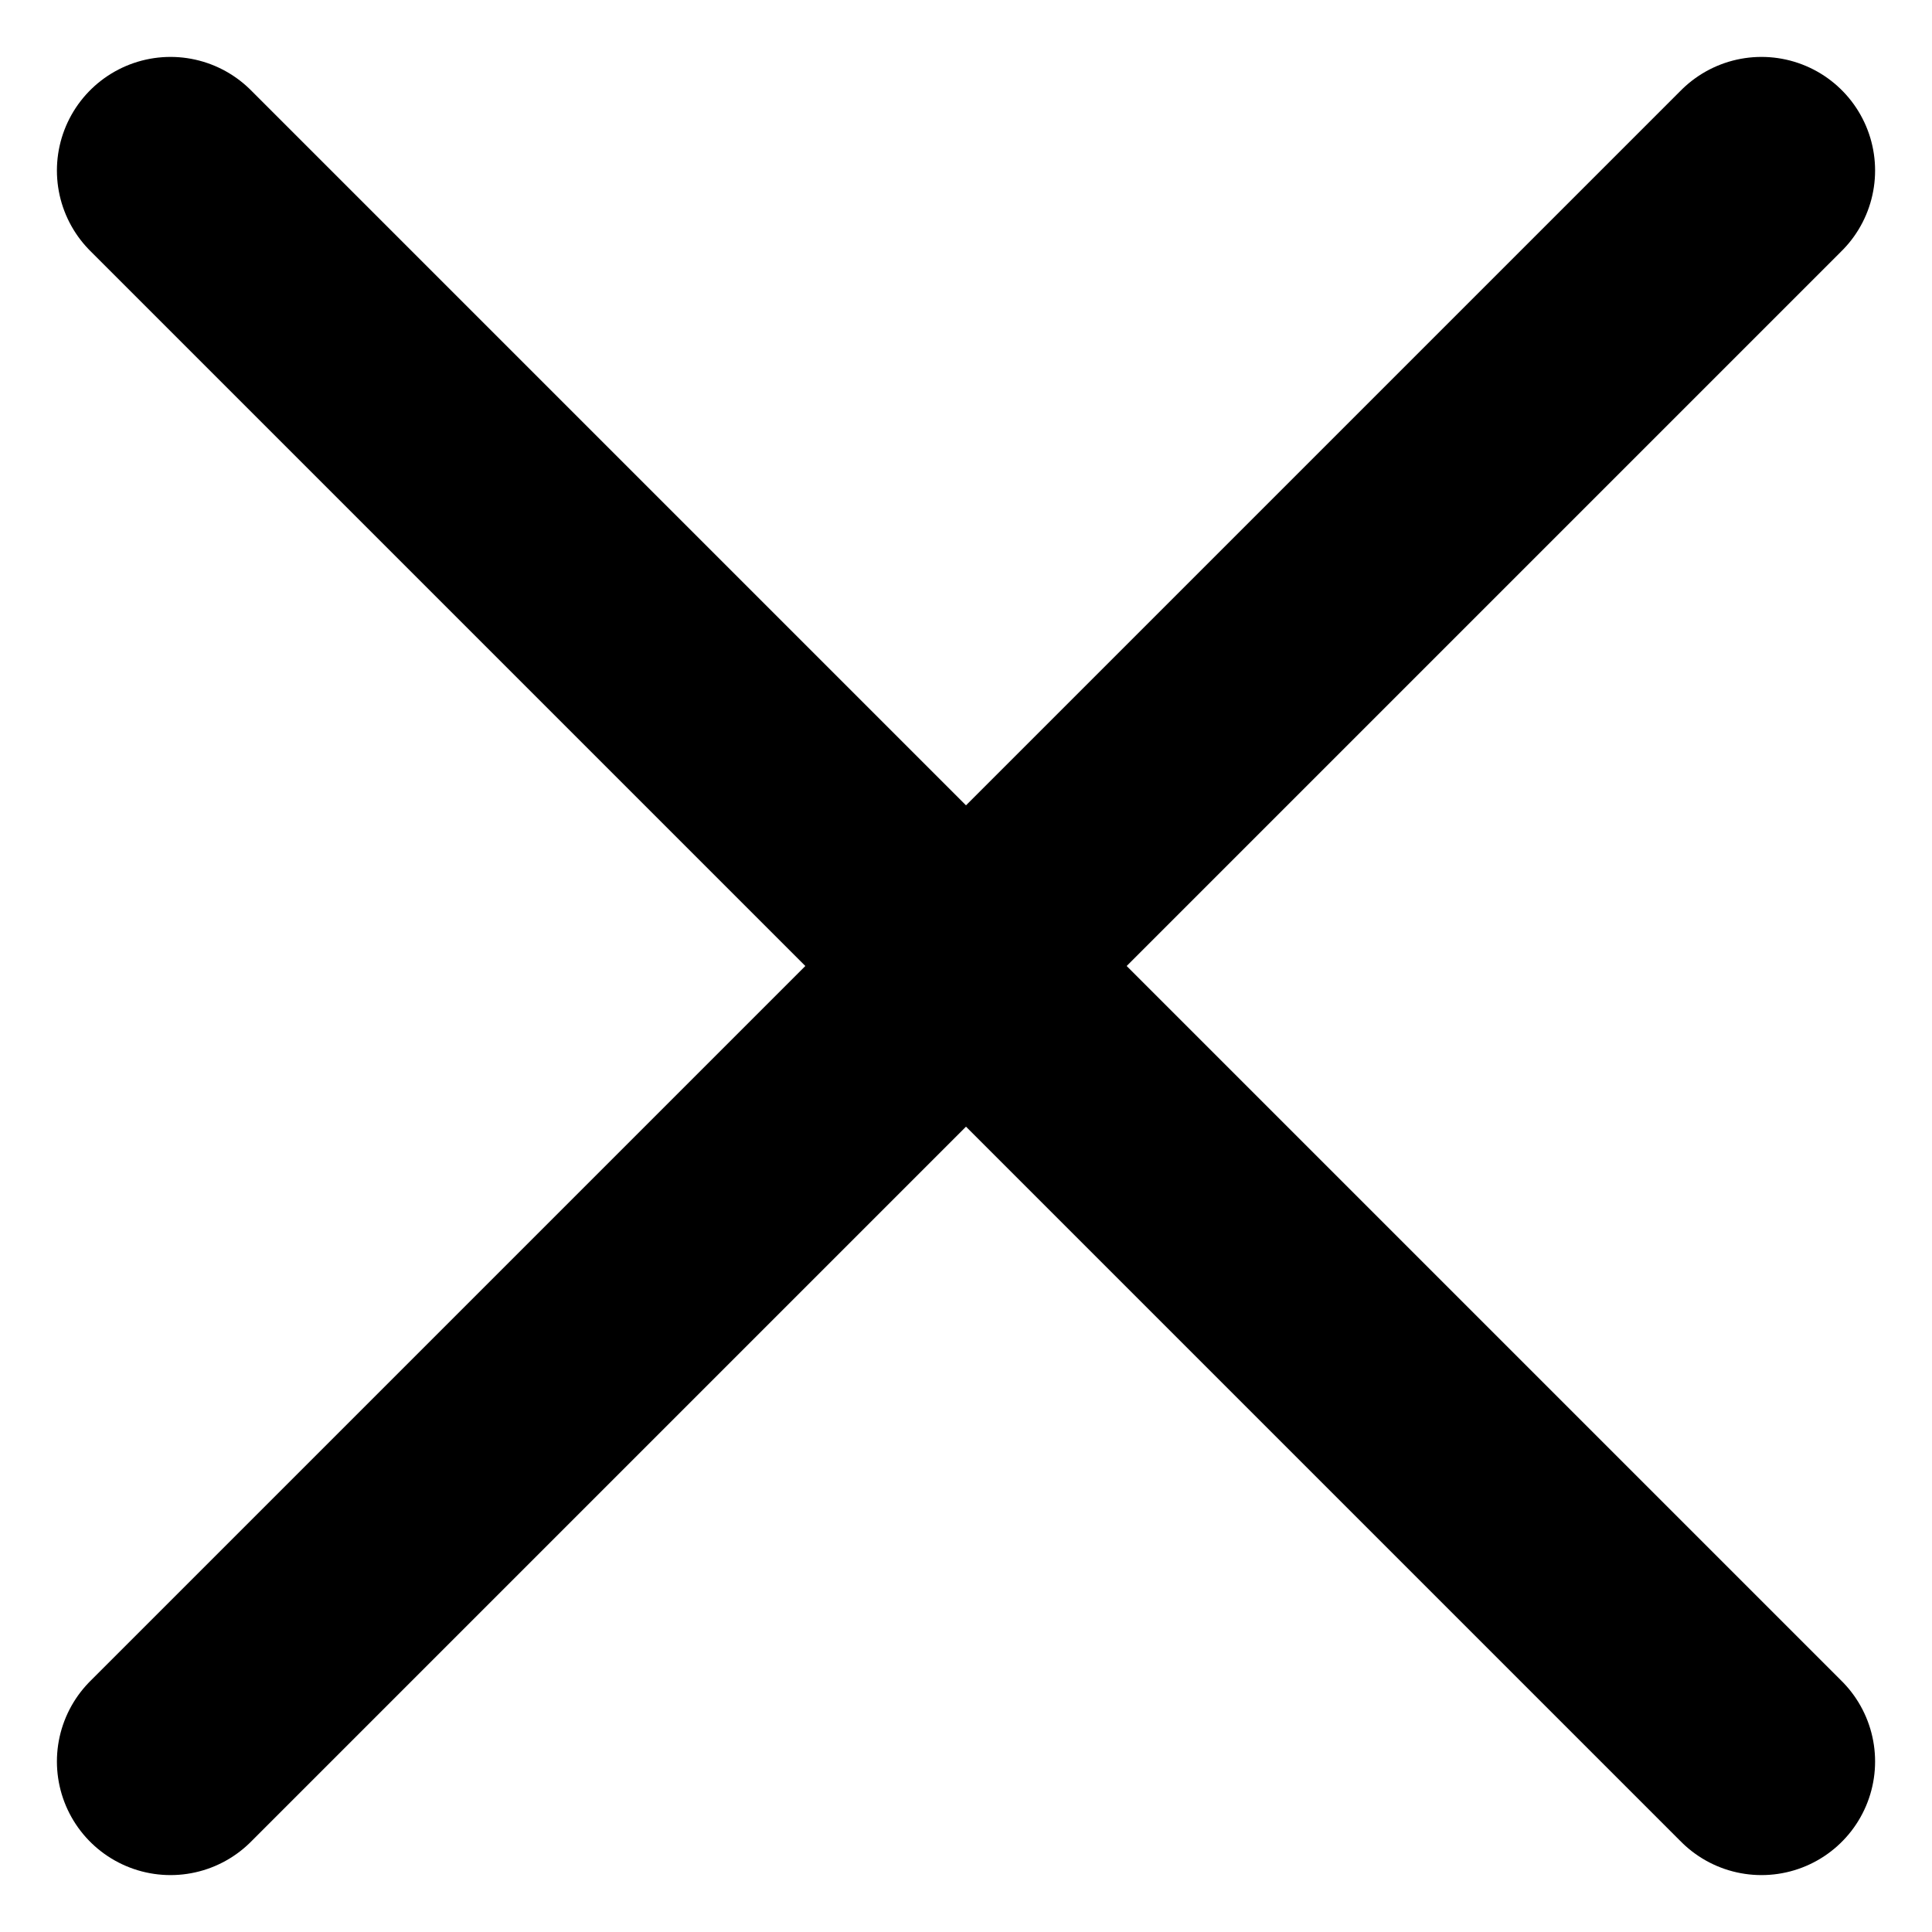
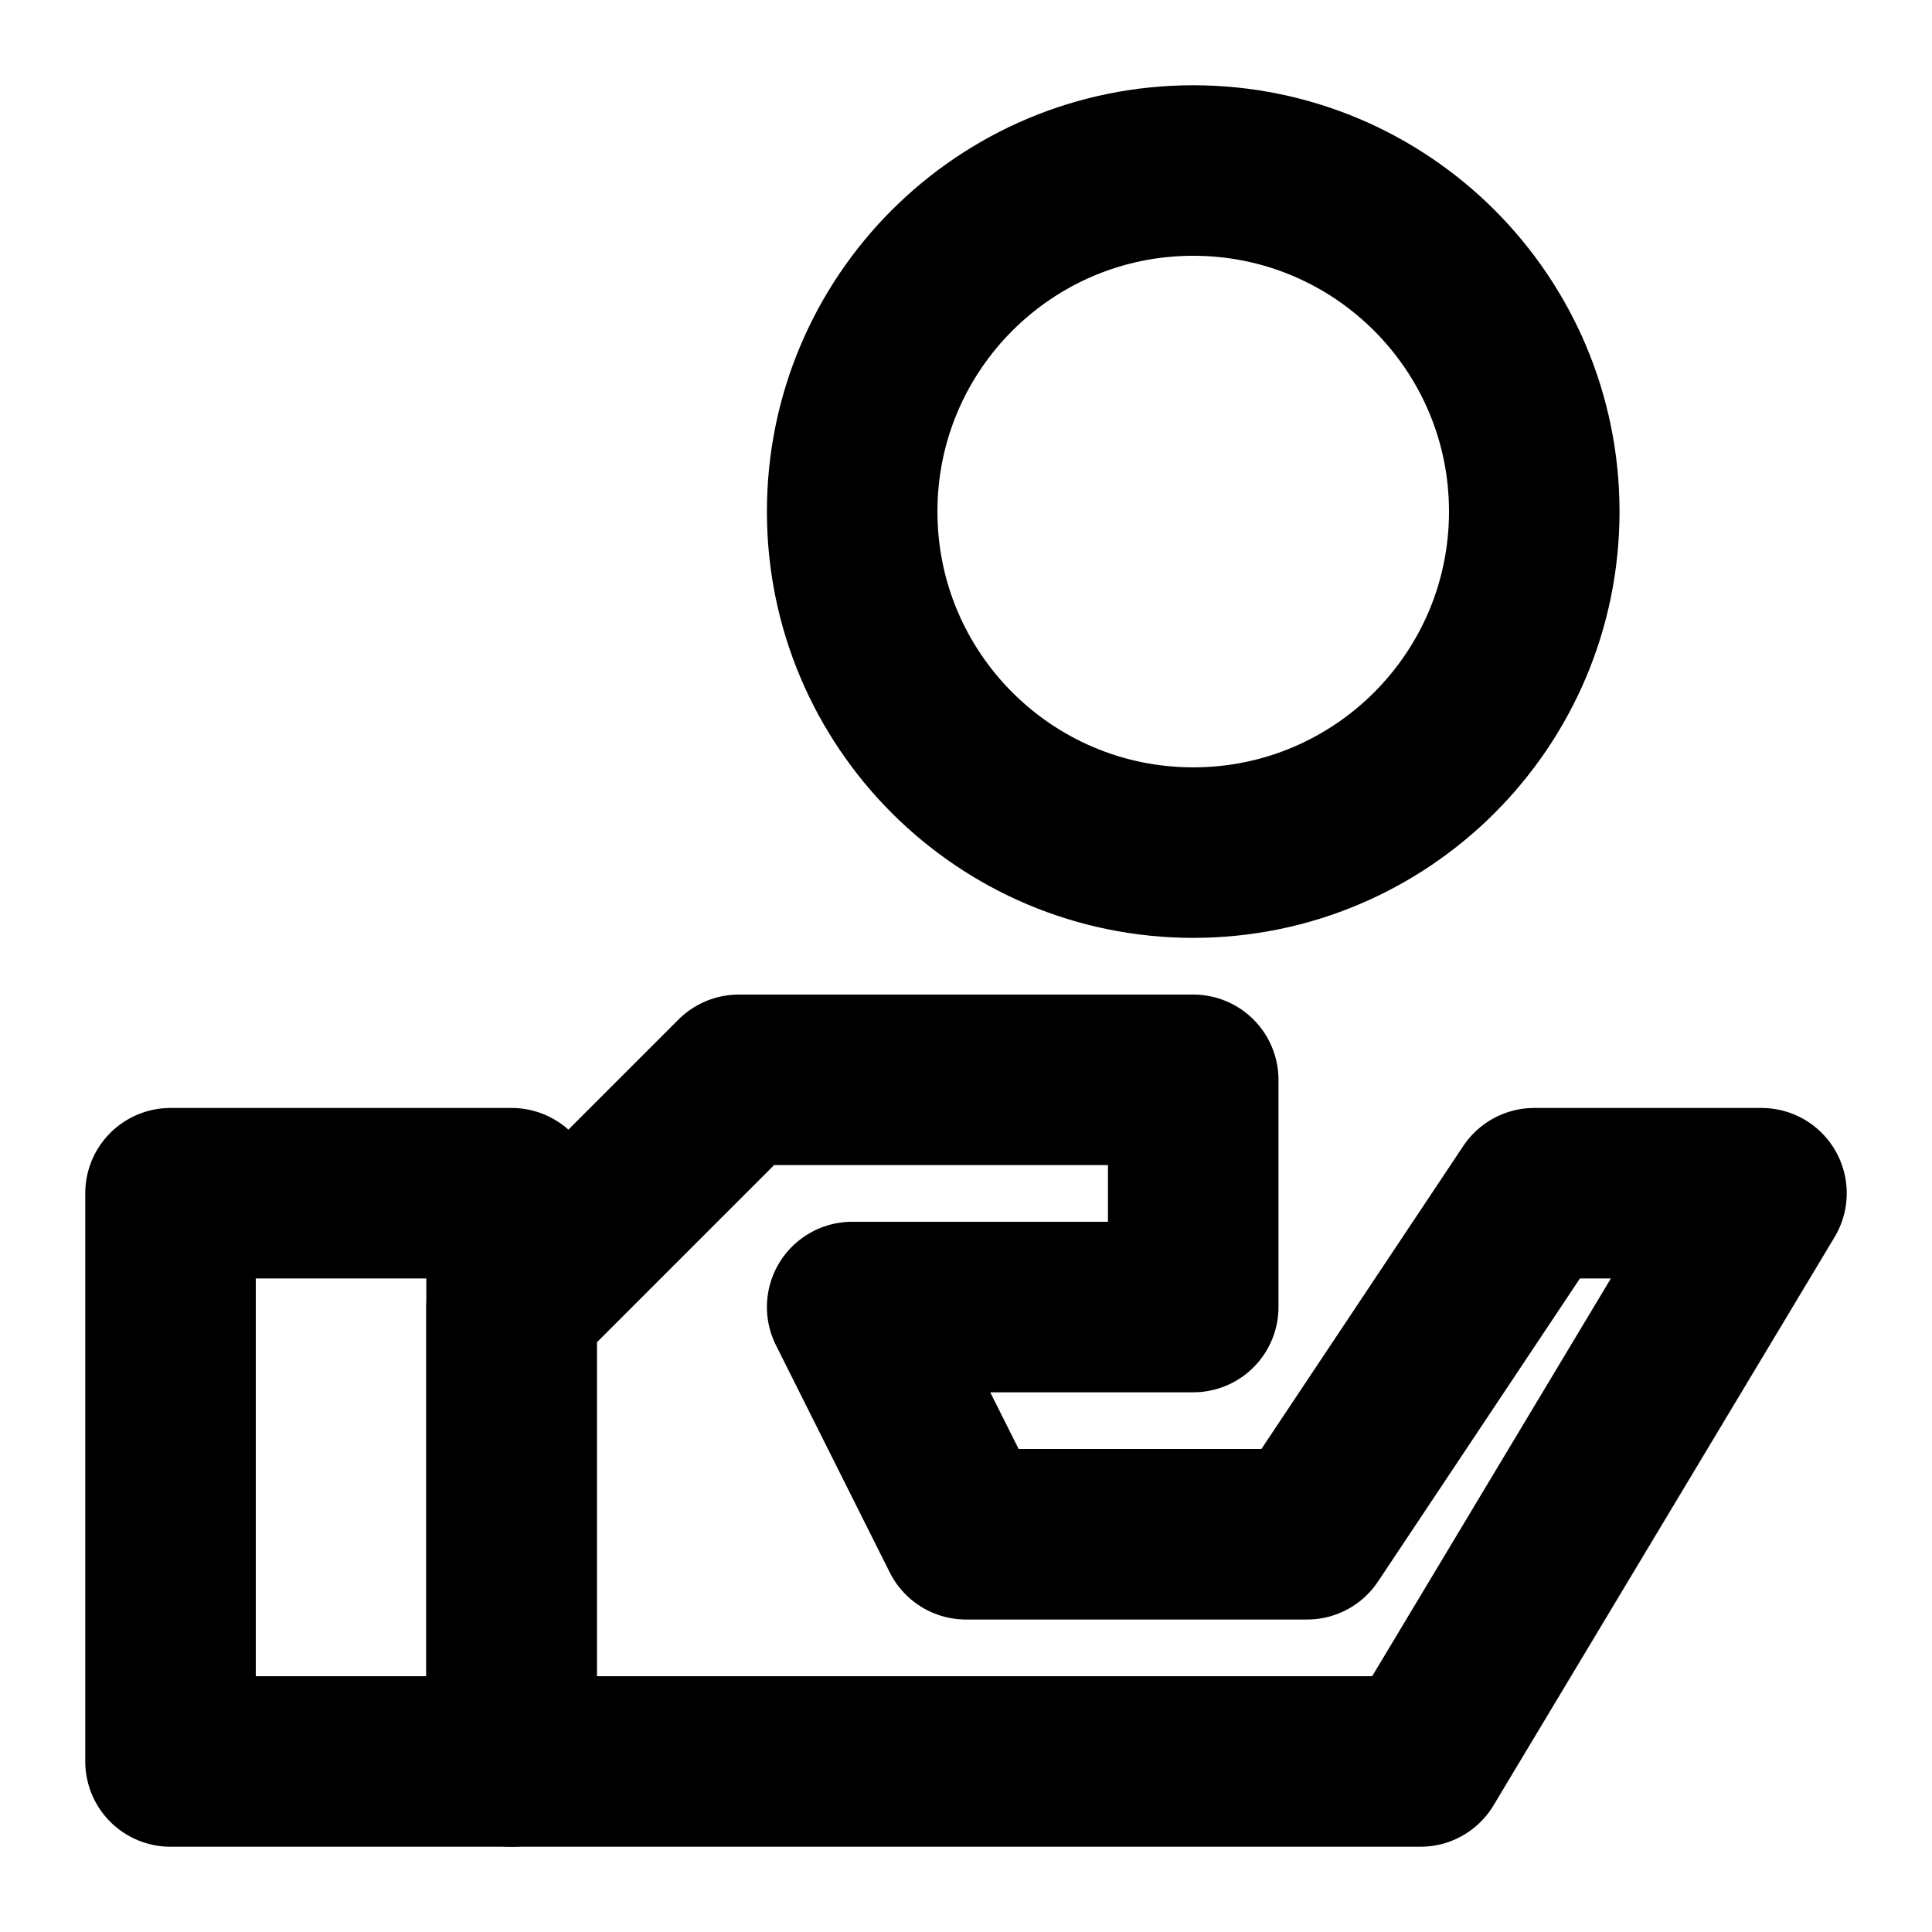
<svg xmlns="http://www.w3.org/2000/svg" xmlns:xlink="http://www.w3.org/1999/xlink" id="svg5" version="1.1" viewBox="0 0 4.498 4.498" height="17" width="17">
  <defs id="defs2">
    <symbol id="symbol847">
      <path style="fill:none;fill-opacity:1;stroke:#000000;stroke-width:0.529;stroke-linecap:round;stroke-linejoin:bevel;stroke-miterlimit:4;stroke-dasharray:none;stroke-opacity:1" d="M 0.661,0.661 H 3.836" id="path1885" />
      <path style="fill:none;fill-opacity:1;stroke:#000000;stroke-width:0.529;stroke-linecap:round;stroke-linejoin:bevel;stroke-miterlimit:4;stroke-dasharray:none;stroke-opacity:1" d="m 0.661,3.836 3.175,10e-8" id="path1889" />
      <path style="fill:none;fill-opacity:1;stroke:#000000;stroke-width:0.529;stroke-linecap:round;stroke-linejoin:bevel;stroke-miterlimit:4;stroke-dasharray:none;stroke-opacity:1" d="M 0.661,2.249 H 3.836" id="path1891" />
    </symbol>
    <symbol id="symbol878">
      <path style="fill:none;stroke:#000000;stroke-width:0.529;stroke-linecap:round;stroke-linejoin:round;stroke-miterlimit:4;stroke-dasharray:none;stroke-opacity:1" d="M 3.043,0.661 1.455,2.249 3.043,3.836" id="path1262" />
    </symbol>
    <symbol id="symbol931">
      <path style="fill:none;stroke:#000000;stroke-width:0.529;stroke-linecap:round;stroke-linejoin:round;stroke-miterlimit:4;stroke-dasharray:none;stroke-opacity:1" d="M 3.572,0.661 1.984,3.836 1.191,2.778" id="path1686" />
    </symbol>
    <symbol id="symbol1032">
      <path id="path2684" style="fill:none;stroke:#000000;stroke-width:0.529;stroke-linecap:round;stroke-linejoin:bevel;stroke-miterlimit:4;stroke-dasharray:none;stroke-opacity:1" d="M 2.249,0.661 V 3.836 M 0.661,2.249 h 3.175" />
    </symbol>
    <symbol id="symbol1107">
      <path style="fill:none;stroke:#000000;stroke-width:0.529;stroke-linecap:round;stroke-linejoin:bevel;stroke-miterlimit:4;stroke-dasharray:none;stroke-opacity:1" d="M 0.661,2.249 H 3.836" id="path2914" />
    </symbol>
    <symbol id="symbol1208">
      <path id="path4455" style="fill:none;stroke:#000000;stroke-width:0.265" d="M 2.778,2.249 A 0.529,0.529 0 0 1 2.249,2.778 0.529,0.529 0 0 1 1.72,2.249 0.529,0.529 0 0 1 2.249,1.72 0.529,0.529 0 0 1 2.778,2.249 Z m 0.801,-0.213 0.307,-0.049 0.026,-0.001 0.353,0.12 v 0.286 l -0.353,0.12 -0.026,-0.001 -0.307,-0.049 -0.129,0.396 0.278,0.141 0.021,0.014 0.214,0.305 -0.168,0.231 -0.356,-0.11 -0.02,-0.016 -0.22,-0.221 -0.337,0.245 0.142,0.277 0.009,0.024 -0.006,0.373 -0.272,0.088 -0.224,-0.298 -0.007,-0.025 -0.048,-0.308 h -0.417 l -0.048,0.308 -0.007,0.025 -0.224,0.298 -0.272,-0.088 -0.006,-0.373 0.009,-0.024 0.142,-0.277 -0.337,-0.245 -0.22,0.221 -0.02,0.016 -0.356,0.11 -0.168,-0.231 0.214,-0.305 0.021,-0.014 0.278,-0.141 -0.129,-0.396 -0.307,0.049 -0.026,0.001 -0.353,-0.12 v -0.286 l 0.353,-0.12 0.026,0.001 0.307,0.049 0.129,-0.396 -0.278,-0.141 -0.021,-0.014 -0.214,-0.305 0.168,-0.231 0.356,0.11 0.02,0.016 0.22,0.221 0.337,-0.245 -0.142,-0.277 -0.009,-0.024 0.006,-0.373 0.272,-0.088 0.224,0.298 0.007,0.025 0.048,0.308 h 0.417 l 0.048,-0.308 0.007,-0.025 0.224,-0.298 0.272,0.088 0.006,0.373 -0.009,0.024 -0.142,0.277 0.337,0.245 0.22,-0.221 0.02,-0.016 0.356,-0.11 0.168,0.231 -0.214,0.305 -0.021,0.014 -0.278,0.141 z" />
    </symbol>
    <symbol id="symbol1297">
      <path style="display:inline;fill:none;stroke:#000000;stroke-width:0.529;stroke-linecap:round;stroke-linejoin:round;stroke-miterlimit:4;stroke-dasharray:none;stroke-opacity:1" d="M 0.661,0.661 H 3.836 V 3.836 H 0.661 V 0.661" id="path2027" />
    </symbol>
    <symbol id="symbol1414">
      <path style="display:inline;fill:none;stroke:#000000;stroke-width:0.529;stroke-linecap:round;stroke-linejoin:round;stroke-miterlimit:4;stroke-dasharray:none;stroke-opacity:1" d="M 0.661,0.661 3.836,2.249 0.661,3.836 Z" id="path1061" />
    </symbol>
  </defs>
  <g id="layer1" style="display:none">
    <use xlink:href="#symbol847" id="use852" x="0" y="0" width="100%" height="100%" />
  </g>
  <g id="layer2" style="display:none">
    <use xlink:href="#symbol878" id="use881" x="0" y="0" width="100%" height="100%" style="display:inline" />
  </g>
  <g id="layer16" style="display:none">
    <path style="fill:none;stroke:#000000;stroke-width:0.529;stroke-linecap:round;stroke-linejoin:round;stroke-miterlimit:4;stroke-dasharray:none;stroke-opacity:1" d="M 1.191,0.661 3.043,2.249 1.191,3.836" id="path4820" />
  </g>
  <g id="g893" style="display:none">
    <path style="fill:none;stroke:#000000;stroke-width:0.529;stroke-linecap:round;stroke-linejoin:round;stroke-miterlimit:4;stroke-dasharray:none;stroke-opacity:1" d="M 0.397,3.307 2.249,1.191 4.101,3.307" id="path928" />
  </g>
  <g id="g1191" style="display:none">
    <path style="fill:none;stroke:#000000;stroke-width:0.529;stroke-linecap:round;stroke-linejoin:round;stroke-miterlimit:4;stroke-dasharray:none;stroke-opacity:1" d="M 0.397,1.191 2.249,3.307 4.101,1.191" id="path1189" />
  </g>
  <g id="layer3" style="display:none">
    <use xlink:href="#symbol931" id="use934" x="0" y="0" width="100%" height="100%" />
  </g>
  <g id="layer4" style="display:none">
    <use xlink:href="#symbol1032" id="use1035" x="0" y="0" width="100%" height="100%" />
  </g>
  <g id="g2918" style="display:none">
    <use xlink:href="#symbol1107" id="use1110" x="0" y="0" width="100%" height="100%" style="display:inline" />
  </g>
  <g id="layer12" style="display:none">
    <path style="fill:none;stroke:#000000;stroke-width:0.529;stroke-linecap:round;stroke-linejoin:round;stroke-miterlimit:4;stroke-dasharray:none;stroke-opacity:1" d="M 0.661,0.661 3.836,3.836" id="path909" />
    <path style="fill:none;stroke:#000000;stroke-width:0.529;stroke-linecap:round;stroke-linejoin:bevel;stroke-miterlimit:4;stroke-dasharray:none;stroke-opacity:1" d="M 0.661,3.836 3.836,0.661" id="path1079" />
  </g>
  <g id="layer5" style="display:none">
    <use xlink:href="#symbol1208" id="use1211" x="0" y="0" width="100%" height="100%" />
  </g>
  <g id="layer6" style="display:none">
    <use xlink:href="#symbol1297" id="use1300" x="0" y="0" width="100%" height="100%" />
  </g>
  <g id="layer7" style="display:none">
    <use xlink:href="#symbol1414" id="use1417" x="0" y="0" width="100%" height="100%" style="stroke-width:0.529;stroke-linecap:round;stroke-linejoin:round;stroke-miterlimit:4;stroke-dasharray:none" />
  </g>
  <g id="layer8" style="display:none">
    <path style="fill:none;stroke:#000000;stroke-width:0.529;stroke-linecap:round;stroke-linejoin:round;stroke-miterlimit:4;stroke-dasharray:none;stroke-opacity:1" d="m 3.836,2.778 -10e-8,1.058 H 0.661 V 0.661 h 1.058" id="path81" />
    <path style="fill:none;stroke:#000000;stroke-width:0.529;stroke-linecap:round;stroke-linejoin:bevel;stroke-miterlimit:4;stroke-dasharray:none;stroke-opacity:1" d="M 2.778,0.661 H 3.836 V 1.72" id="path9477" />
    <path style="fill:none;stroke:#000000;stroke-width:0.529;stroke-linecap:round;stroke-linejoin:bevel;stroke-miterlimit:4;stroke-dasharray:none;stroke-opacity:1" d="M 3.836,0.661 2.249,2.249" id="path9479" />
  </g>
  <g id="layer14" style="display:none">
    <path style="fill:none;stroke:#000000;stroke-width:0.397;stroke-linecap:round;stroke-linejoin:round;stroke-miterlimit:4;stroke-dasharray:none;stroke-opacity:1" d="M 3.572,4.101 H 0.397 l 0.529,-1.587 H 4.101 l -0.529,1.587" id="path2783" />
    <path style="fill:none;stroke:#000000;stroke-width:0.397;stroke-linecap:round;stroke-linejoin:round;stroke-miterlimit:4;stroke-dasharray:none;stroke-opacity:1" d="M 0.397,4.101 V 1.191 H 1.455 v 0.529 h 0.529" id="path2993" />
    <path style="fill:none;stroke:#000000;stroke-width:0.397;stroke-linecap:round;stroke-linejoin:bevel;stroke-miterlimit:4;stroke-dasharray:none;stroke-opacity:1" d="M 2.514,1.984 3.836,0.661" id="path3258" />
    <path style="fill:none;stroke:#000000;stroke-width:0.397;stroke-linecap:round;stroke-linejoin:bevel;stroke-miterlimit:4;stroke-dasharray:none;stroke-opacity:1" d="M 2.778,0.661 H 3.836 V 1.72" id="path3260" />
  </g>
  <g id="layer9" style="display:none">
    <path style="fill:none;stroke:#000000;stroke-width:0.529;stroke-linecap:round;stroke-linejoin:bevel;stroke-miterlimit:4;stroke-dasharray:none;stroke-opacity:1" d="M 0.661,1.72 V 0.661 h 1.058" id="path2431" />
    <path style="fill:none;stroke:#000000;stroke-width:0.529;stroke-linecap:round;stroke-linejoin:bevel;stroke-miterlimit:4;stroke-dasharray:none;stroke-opacity:1" d="m 2.778,3.836 h 1.058 l 10e-8,-1.058" id="path2437" />
    <path style="fill:none;stroke:#000000;stroke-width:0.529;stroke-linecap:round;stroke-linejoin:bevel;stroke-miterlimit:4;stroke-dasharray:none;stroke-opacity:1" d="M 3.836,3.836 0.661,0.661" id="path2439" />
  </g>
  <g id="layer10" style="display:none">
    <path style="fill:none;stroke:#000000;stroke-width:0.397;stroke-linecap:round;stroke-linejoin:round;stroke-miterlimit:4;stroke-dasharray:none;stroke-opacity:1" d="M 3.043,4.101 4.101,3.836 3.043,3.572" id="path11796" />
    <path style="fill:none;stroke:#000000;stroke-width:0.397;stroke-linecap:round;stroke-linejoin:round;stroke-miterlimit:4;stroke-dasharray:none;stroke-opacity:1" d="m 1.72,0.926 1.852,-4e-8 V 2.778 H 1.72 V 0.926" id="path13653" />
    <path style="fill:none;stroke:#000000;stroke-width:0.397;stroke-linecap:butt;stroke-linejoin:round;stroke-miterlimit:4;stroke-dasharray:none;stroke-opacity:1" d="M 0.661,0.397 V 3.836 h 3.44" id="path13900" />
    <path style="fill:none;stroke:#000000;stroke-width:0.397;stroke-linecap:round;stroke-linejoin:round;stroke-miterlimit:4;stroke-dasharray:none;stroke-opacity:1" d="M 0.397,1.191 0.661,0.397 0.926,1.191" id="path11798" />
  </g>
  <g id="layer11" style="display:none">
    <path style="display:inline;fill:none;stroke:#000000;stroke-width:0.397;stroke-linecap:round;stroke-linejoin:round;stroke-miterlimit:4;stroke-dasharray:none;stroke-opacity:1" d="m 1.455,1.455 h 1.587 l -10e-8,1.587 H 1.455 V 1.455" id="path13653-3" />
    <path style="fill:none;stroke:#000000;stroke-width:0.397;stroke-linecap:round;stroke-linejoin:round;stroke-miterlimit:4;stroke-dasharray:none;stroke-opacity:1" d="M 1.72,0.661 2.249,0.397 2.778,0.661" id="path16620" />
    <path style="fill:none;stroke:#000000;stroke-width:0.397;stroke-linecap:round;stroke-linejoin:round;stroke-miterlimit:4;stroke-dasharray:none;stroke-opacity:1" d="M 3.836,1.72 4.101,2.249 3.836,2.778" id="path16622" />
    <path style="fill:none;stroke:#000000;stroke-width:0.397;stroke-linecap:round;stroke-linejoin:round;stroke-miterlimit:4;stroke-dasharray:none;stroke-opacity:1" d="M 1.72,3.836 2.249,4.101 2.778,3.836" id="path16624" />
    <path style="fill:none;stroke:#000000;stroke-width:0.397;stroke-linecap:round;stroke-linejoin:round;stroke-miterlimit:4;stroke-dasharray:none;stroke-opacity:1" d="M 0.661,1.72 0.397,2.249 0.661,2.778" id="path16626" />
  </g>
  <g id="layer13" style="display:none">
    <path style="fill:none;stroke:#000000;stroke-width:0.529;stroke-linecap:round;stroke-linejoin:round;stroke-miterlimit:4;stroke-dasharray:none;stroke-opacity:1" d="M 0.661,0.661 H 3.836 V 3.836 H 0.661 V 0.661" id="path1159" />
    <path style="fill:none;stroke:#000000;stroke-width:0.397;stroke-linecap:round;stroke-linejoin:round;stroke-miterlimit:4;stroke-dasharray:none;stroke-opacity:1" d="m 1.72,1.984 h 1.058 v 0.794 H 1.72 v -0.794" id="path1486" />
    <path style="fill:none;stroke:#000000;stroke-width:0.397;stroke-linecap:butt;stroke-linejoin:miter;stroke-miterlimit:4;stroke-dasharray:none;stroke-opacity:1" d="M 0.926,1.455 H 3.572" id="path1939" />
  </g>
  <g id="layer15" style="display:none">
    <path style="fill:none;stroke:#000000;stroke-width:0.529;stroke-linecap:round;stroke-linejoin:round;stroke-miterlimit:4;stroke-dasharray:none;stroke-opacity:1" d="M 4.101,0.397 H 0.397 l 1.323,1.323 -1e-7,2.381 0.794,-0.794 V 1.72 l 1.587,-1.323" id="path4113" />
  </g>
  <g id="layer17" style="display:none">
    <path style="fill:none;stroke:#000000;stroke-width:0.529;stroke-linecap:round;stroke-linejoin:round;stroke-miterlimit:4;stroke-dasharray:none;stroke-opacity:1" d="M 3.307,3.572 V 4.101 H 0.397 V 1.191 h 0.529" id="path1141" />
    <path style="fill:none;stroke:#000000;stroke-width:0.529;stroke-linecap:round;stroke-linejoin:round;stroke-miterlimit:4;stroke-dasharray:none;stroke-opacity:1" d="M 1.191,2.249 V 0.397 H 4.101 V 3.307 h -1.587" id="path1143" />
    <path style="fill:none;stroke:#000000;stroke-width:0.529;stroke-linecap:round;stroke-linejoin:bevel;stroke-miterlimit:4;stroke-dasharray:none;stroke-opacity:1" d="M 1.455,3.043 3.043,1.455" id="path2273" />
    <path style="fill:none;stroke:#000000;stroke-width:0.529;stroke-linecap:round;stroke-linejoin:bevel;stroke-miterlimit:4;stroke-dasharray:none;stroke-opacity:1" d="M 1.984,1.455 H 3.043 V 2.514" id="path2275" />
  </g>
  <g id="layer18" style="display:none">
    <path style="fill:none;stroke:#000000;stroke-width:0.397;stroke-linecap:round;stroke-linejoin:round;stroke-miterlimit:4;stroke-dasharray:none;stroke-opacity:1" d="M 2.249,1.984 1.984,1.72 0.661,3.043 1.455,3.836 1.984,3.307" id="path2016" />
    <path style="fill:none;stroke:#000000;stroke-width:0.397;stroke-linecap:round;stroke-linejoin:round;stroke-miterlimit:4;stroke-dasharray:none;stroke-opacity:1" d="M 2.514,1.191 3.043,0.661 3.836,1.455 2.514,2.778 2.249,2.514" id="path2018" />
  </g>
  <g id="layer19" style="display:none">
    <path style="fill:none;stroke:#000000;stroke-width:0.397;stroke-linecap:round;stroke-linejoin:round;stroke-dashoffset:1.65" d="m 2.249,0.661 c 0.877,-2e-8 1.587,0.711 1.587,1.587 0,0.877 -0.711,1.587 -1.587,1.587 -0.877,0 -1.587,-0.711 -1.587,-1.587 1e-8,-0.467 0.202,-0.887 0.522,-1.177" id="path1938" />
    <path style="fill:none;stroke:#000000;stroke-width:0.397;stroke-linecap:round;stroke-linejoin:round;stroke-miterlimit:4;stroke-dasharray:none;stroke-opacity:1" d="M 0.708,0.777 H 1.502 V 1.571" id="path1366" />
  </g>
-   <g id="layer20">
+   <g id="layer20" style="display:none">
    <path style="fill:none;stroke:#000000;stroke-width:0.529;stroke-linecap:round;stroke-linejoin:bevel;stroke-miterlimit:4;stroke-dasharray:none;stroke-opacity:1" d="M 0.397,0.397 4.101,4.101" id="path964" />
    <path style="fill:none;stroke:#000000;stroke-width:0.529;stroke-linecap:round;stroke-linejoin:bevel;stroke-miterlimit:4;stroke-dasharray:none;stroke-opacity:1" d="M 0.397,4.101 4.101,0.397" id="path966" />
  </g>
+   <g id="layer21">
+     <path style="fill:none;stroke:#000000;stroke-width:0.397;stroke-linecap:round;stroke-linejoin:round;stroke-miterlimit:4;stroke-dasharray:none;stroke-opacity:1" d="M 0.397,2.778 H 1.191 V 4.101 H 0.397 V 2.778" id="path1060" />
+     <path style="fill:none;stroke:#000000;stroke-width:0.397;stroke-linecap:round;stroke-linejoin:round;stroke-miterlimit:4;stroke-dasharray:none;stroke-opacity:1" d="M 1.191,3.043 1.72,2.514 h 1.058 v 0.529 h -0.794 l 0.265,0.529 h 0.794 L 3.572,2.778 h 0.529 l -0.794,1.323 H 1.191 V 3.043" id="path1062" />
+     <circle style="fill:none;stroke:#000000;stroke-width:0.397;stroke-linecap:round;stroke-linejoin:round;stroke-miterlimit:4;stroke-dasharray:none;stroke-dashoffset:1.65" id="path1971" cx="2.778" cy="1.191" r="0.794" />
+   </g>
</svg>
